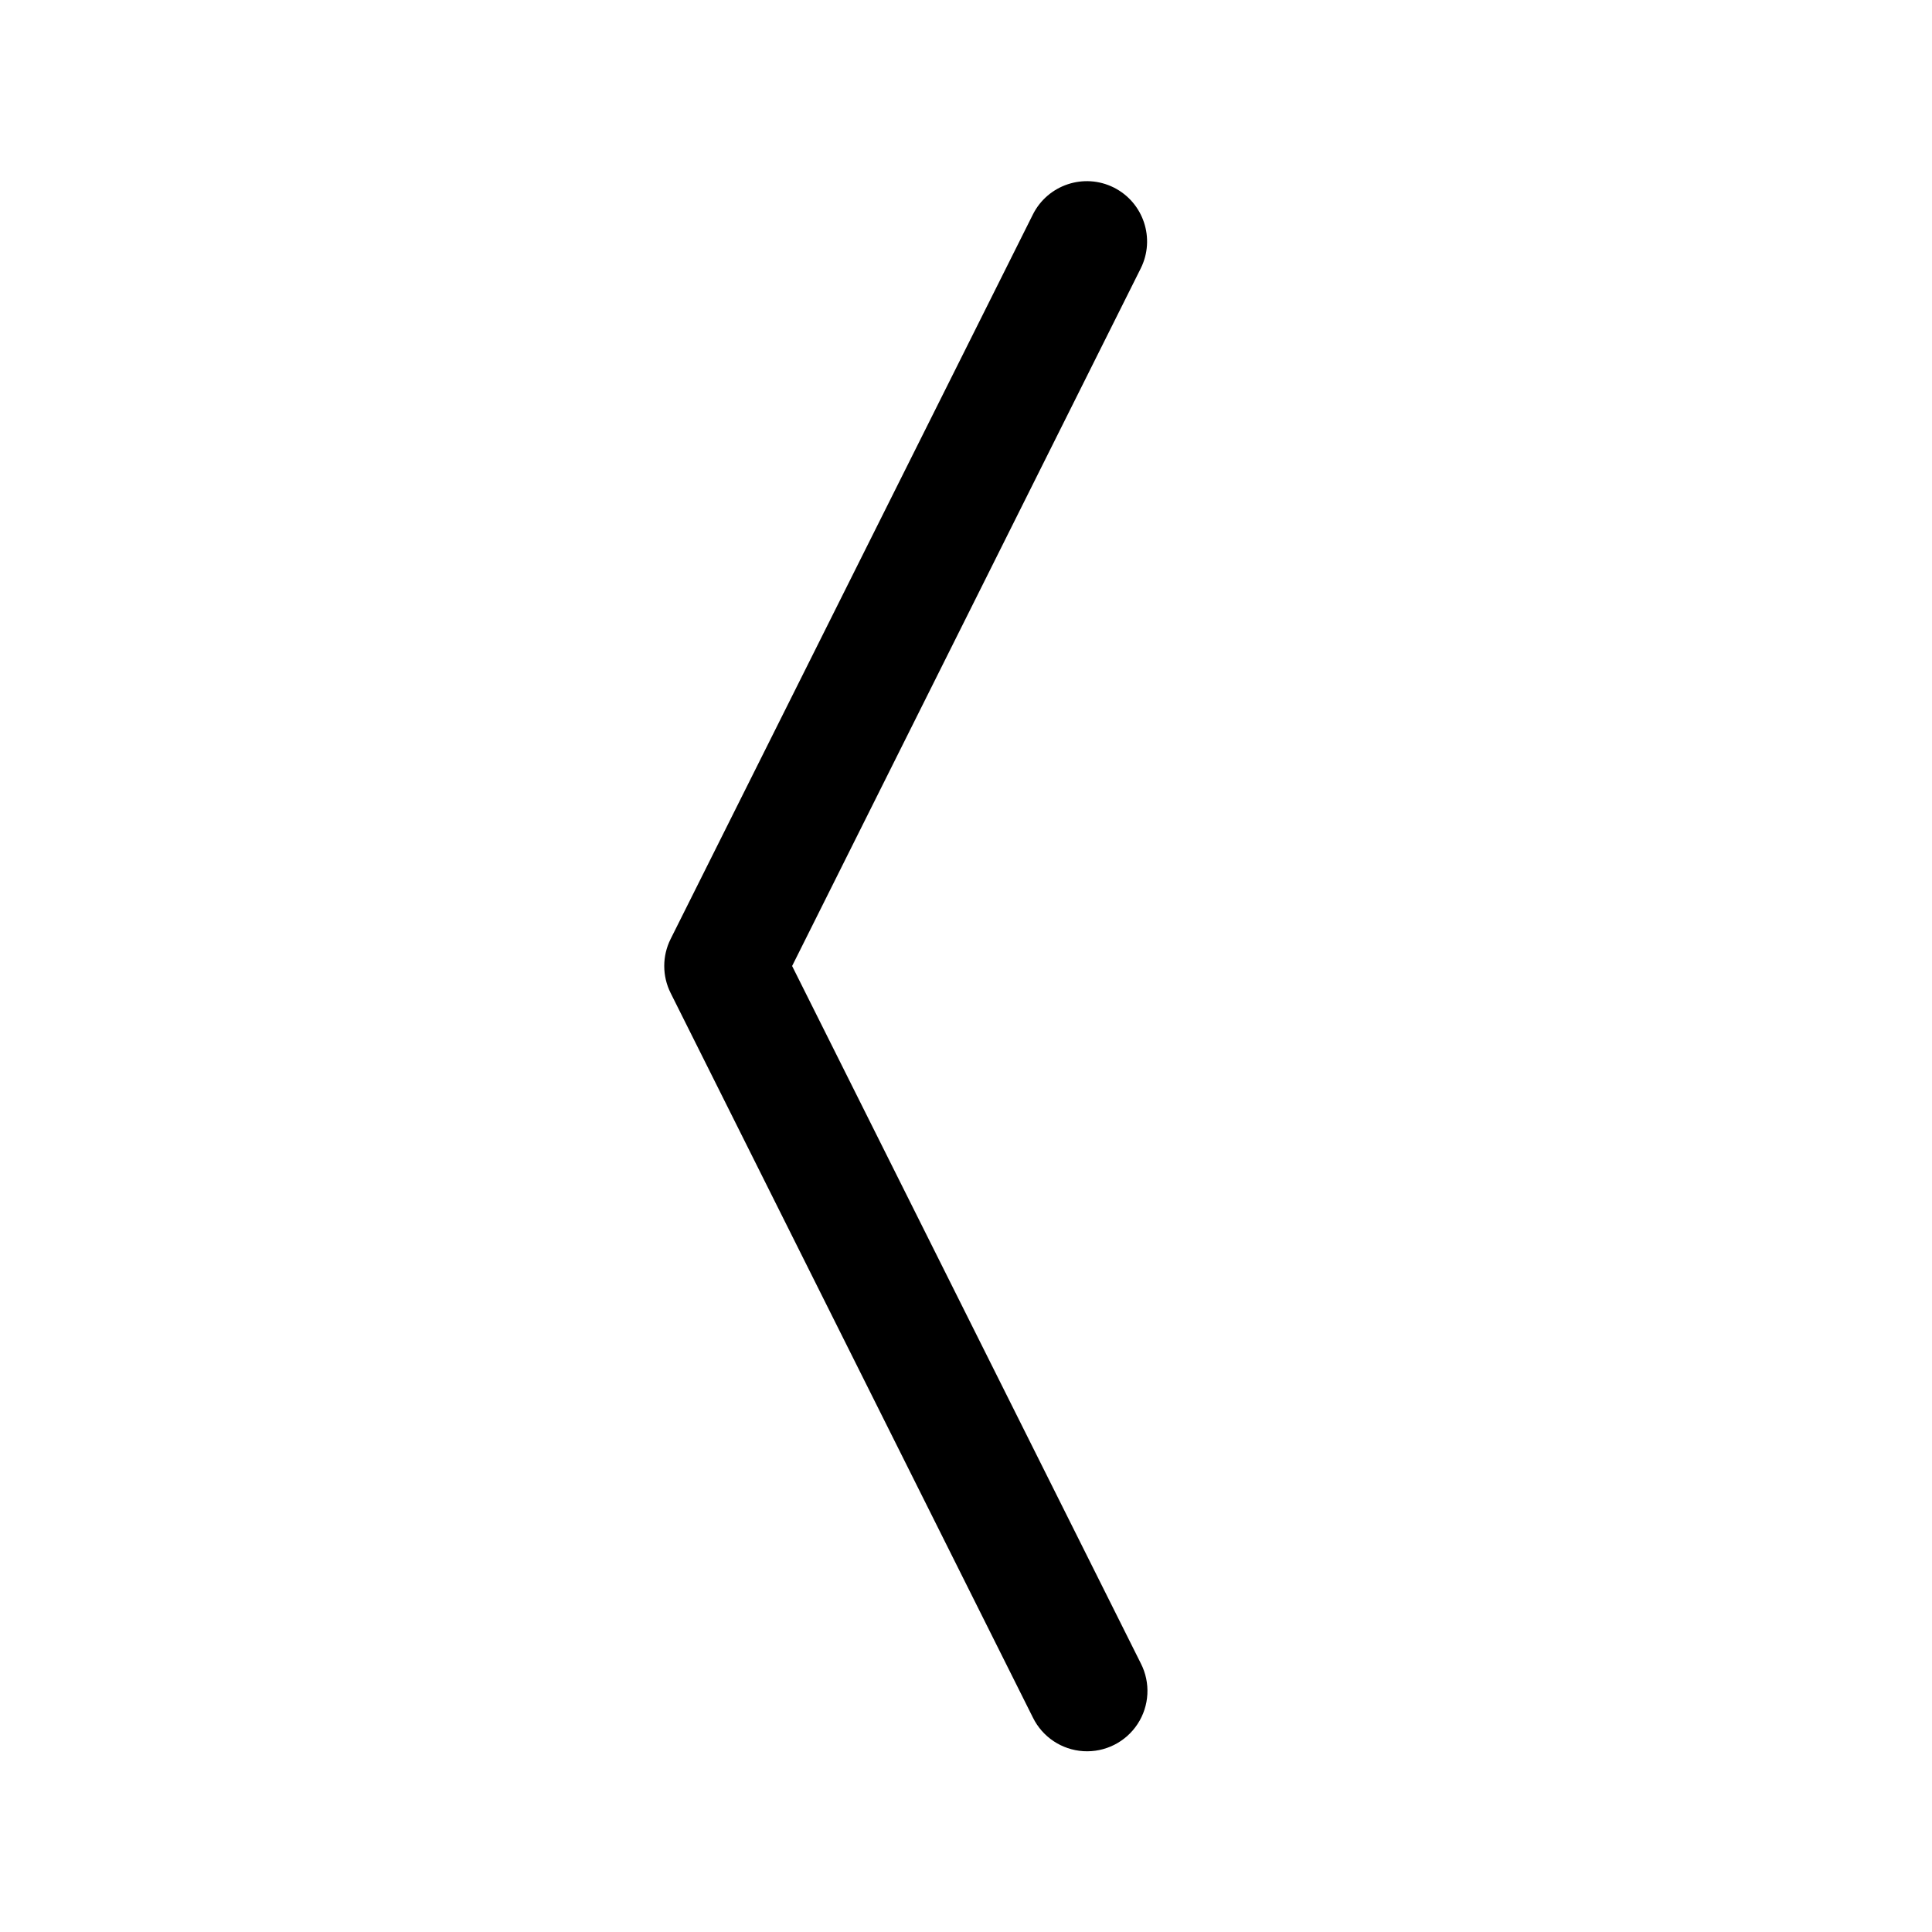
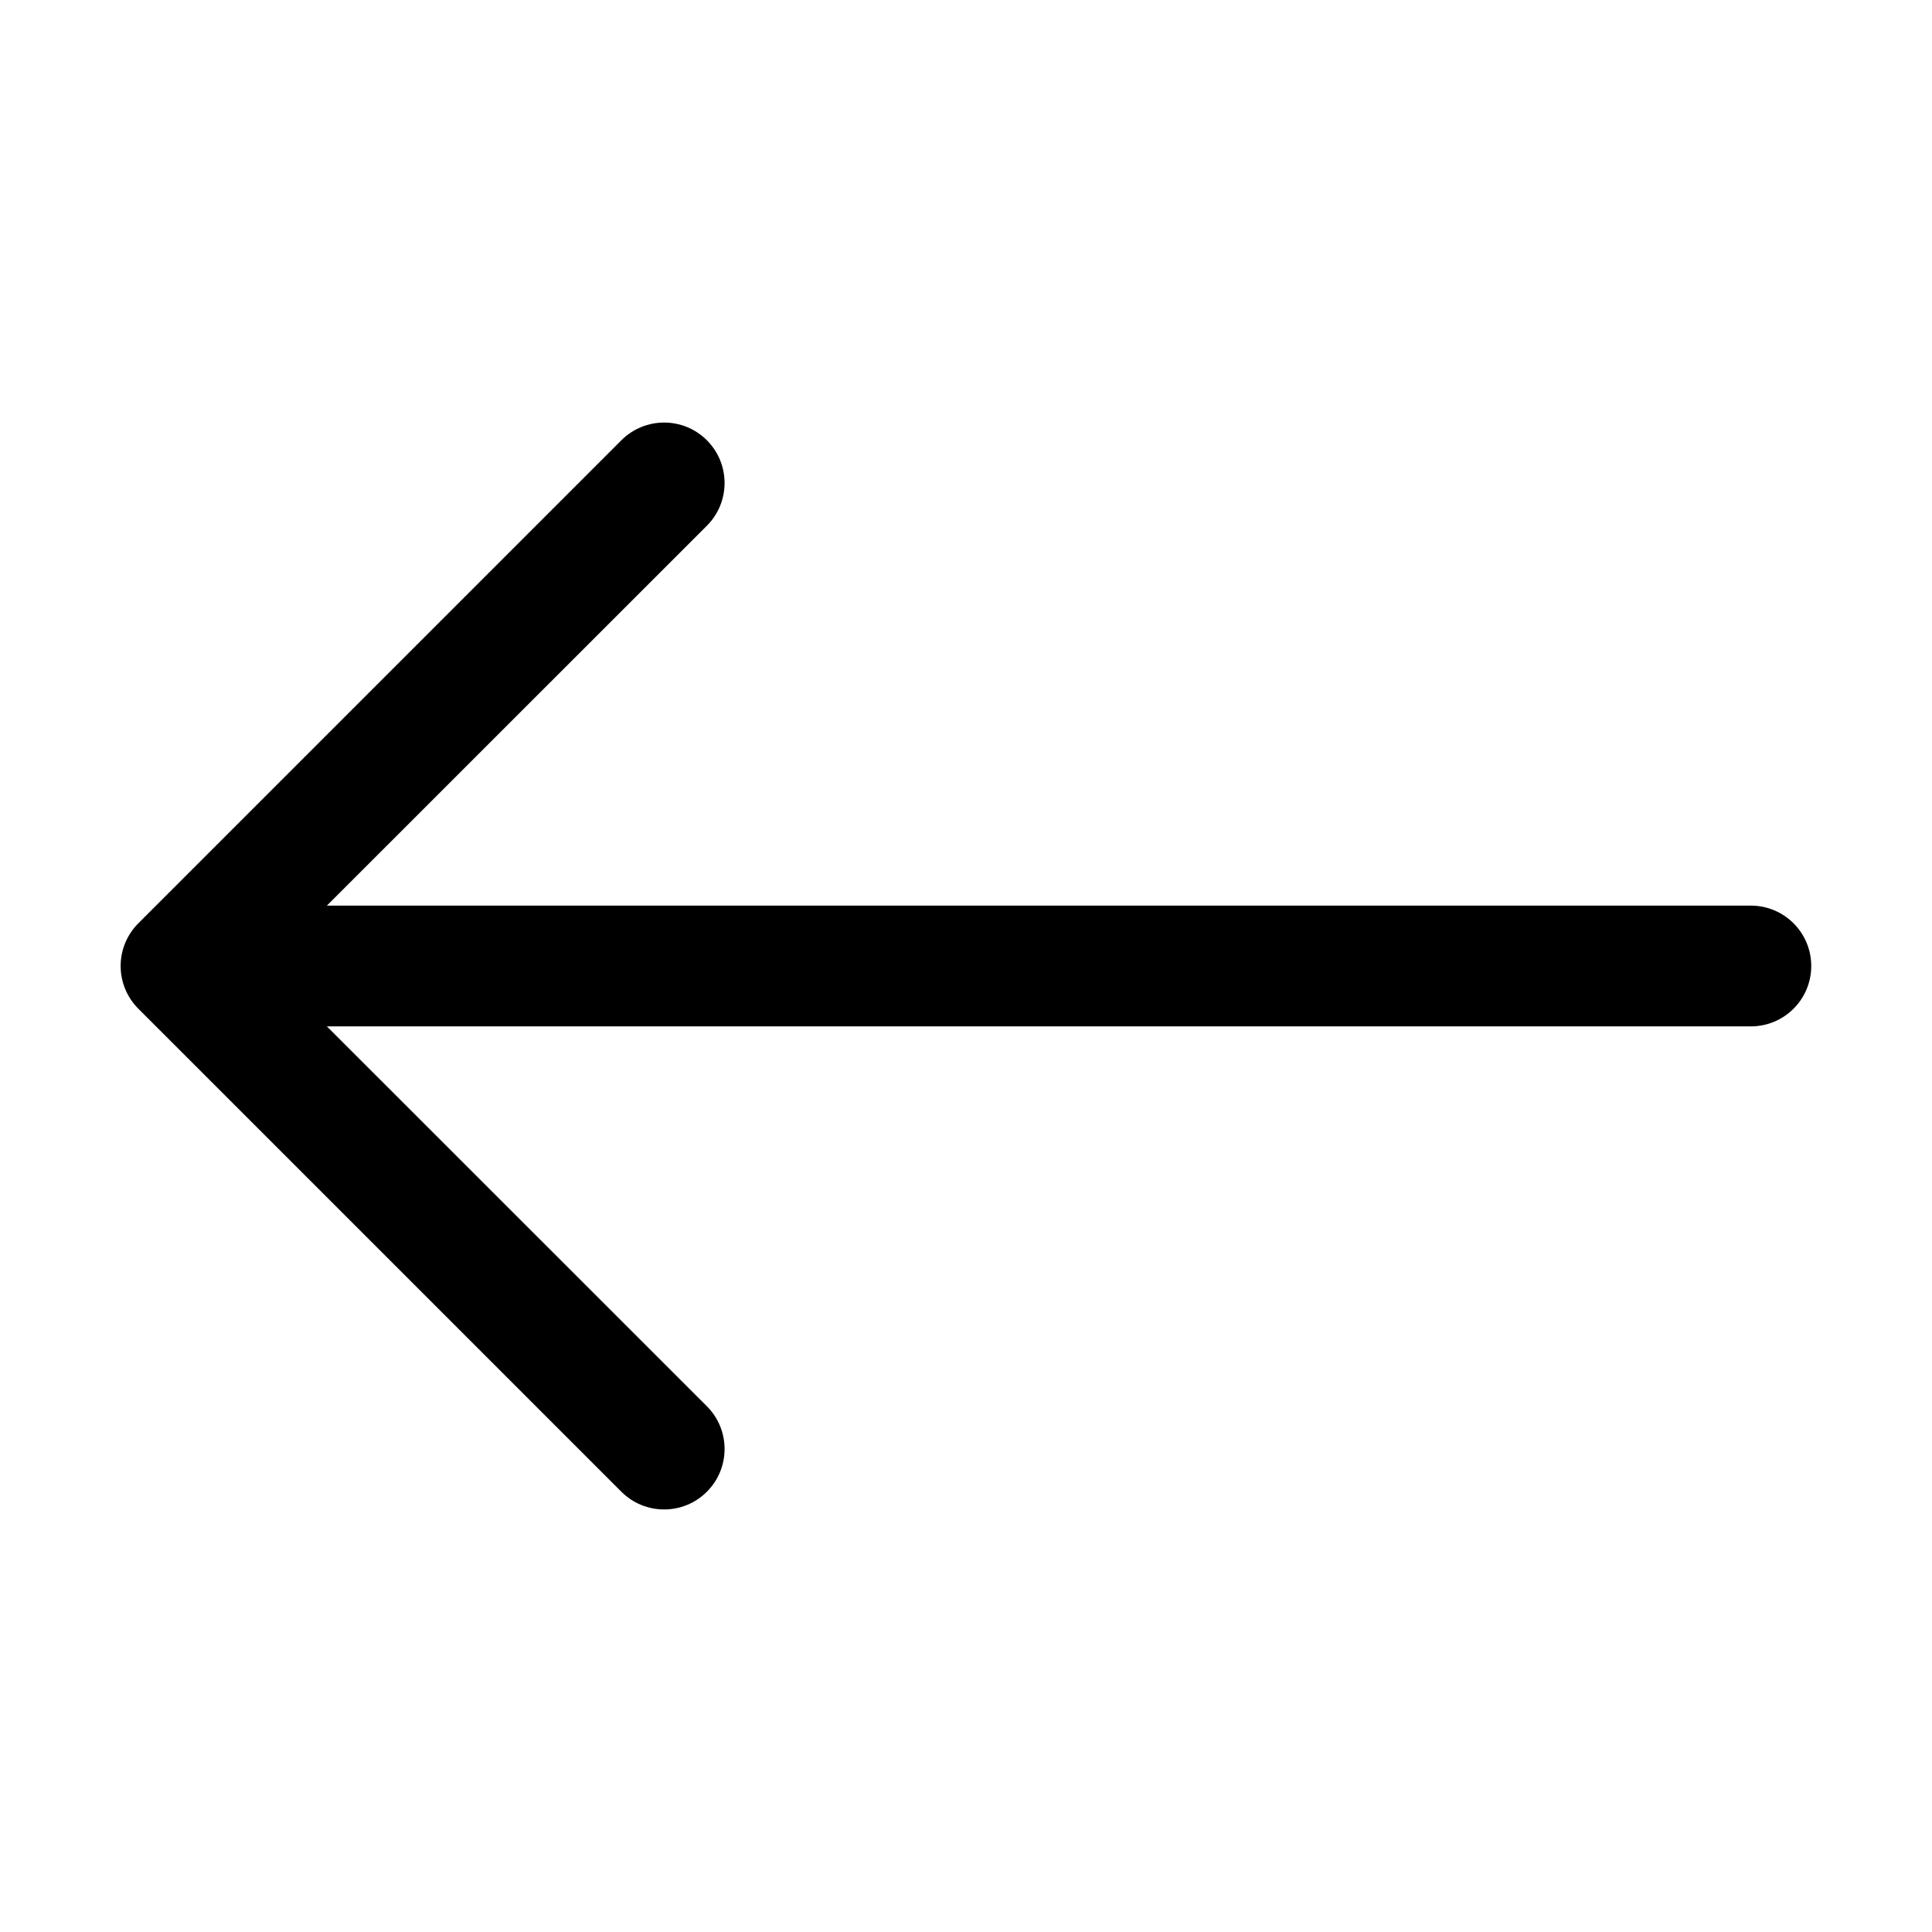
- <svg xmlns="http://www.w3.org/2000/svg" width="16" height="16" fill="currentColor" class="bi bi-chevron-compact-left" viewBox="0 0 16 16">
-   <path fill-rule="evenodd" d="M9.224 1.553a.5.5 0 0 1 .223.67L6.56 8l2.888 5.776a.5.5 0 1 1-.894.448l-3-6a.5.5 0 0 1 0-.448l3-6a.5.5 0 0 1 .67-.223z" />
+ <svg xmlns="http://www.w3.org/2000/svg" width="16" height="16" fill="currentColor" class="bi bi-arrow-left" viewBox="0 0 16 16">
+   <path fill-rule="evenodd" d="M15 8a.5.5 0 0 0-.5-.5H2.707l3.147-3.146a.5.5 0 1 0-.708-.708l-4 4a.5.5 0 0 0 0 .708l4 4a.5.5 0 0 0 .708-.708L2.707 8.5H14.5A.5.5 0 0 0 15 8z" />
</svg>
